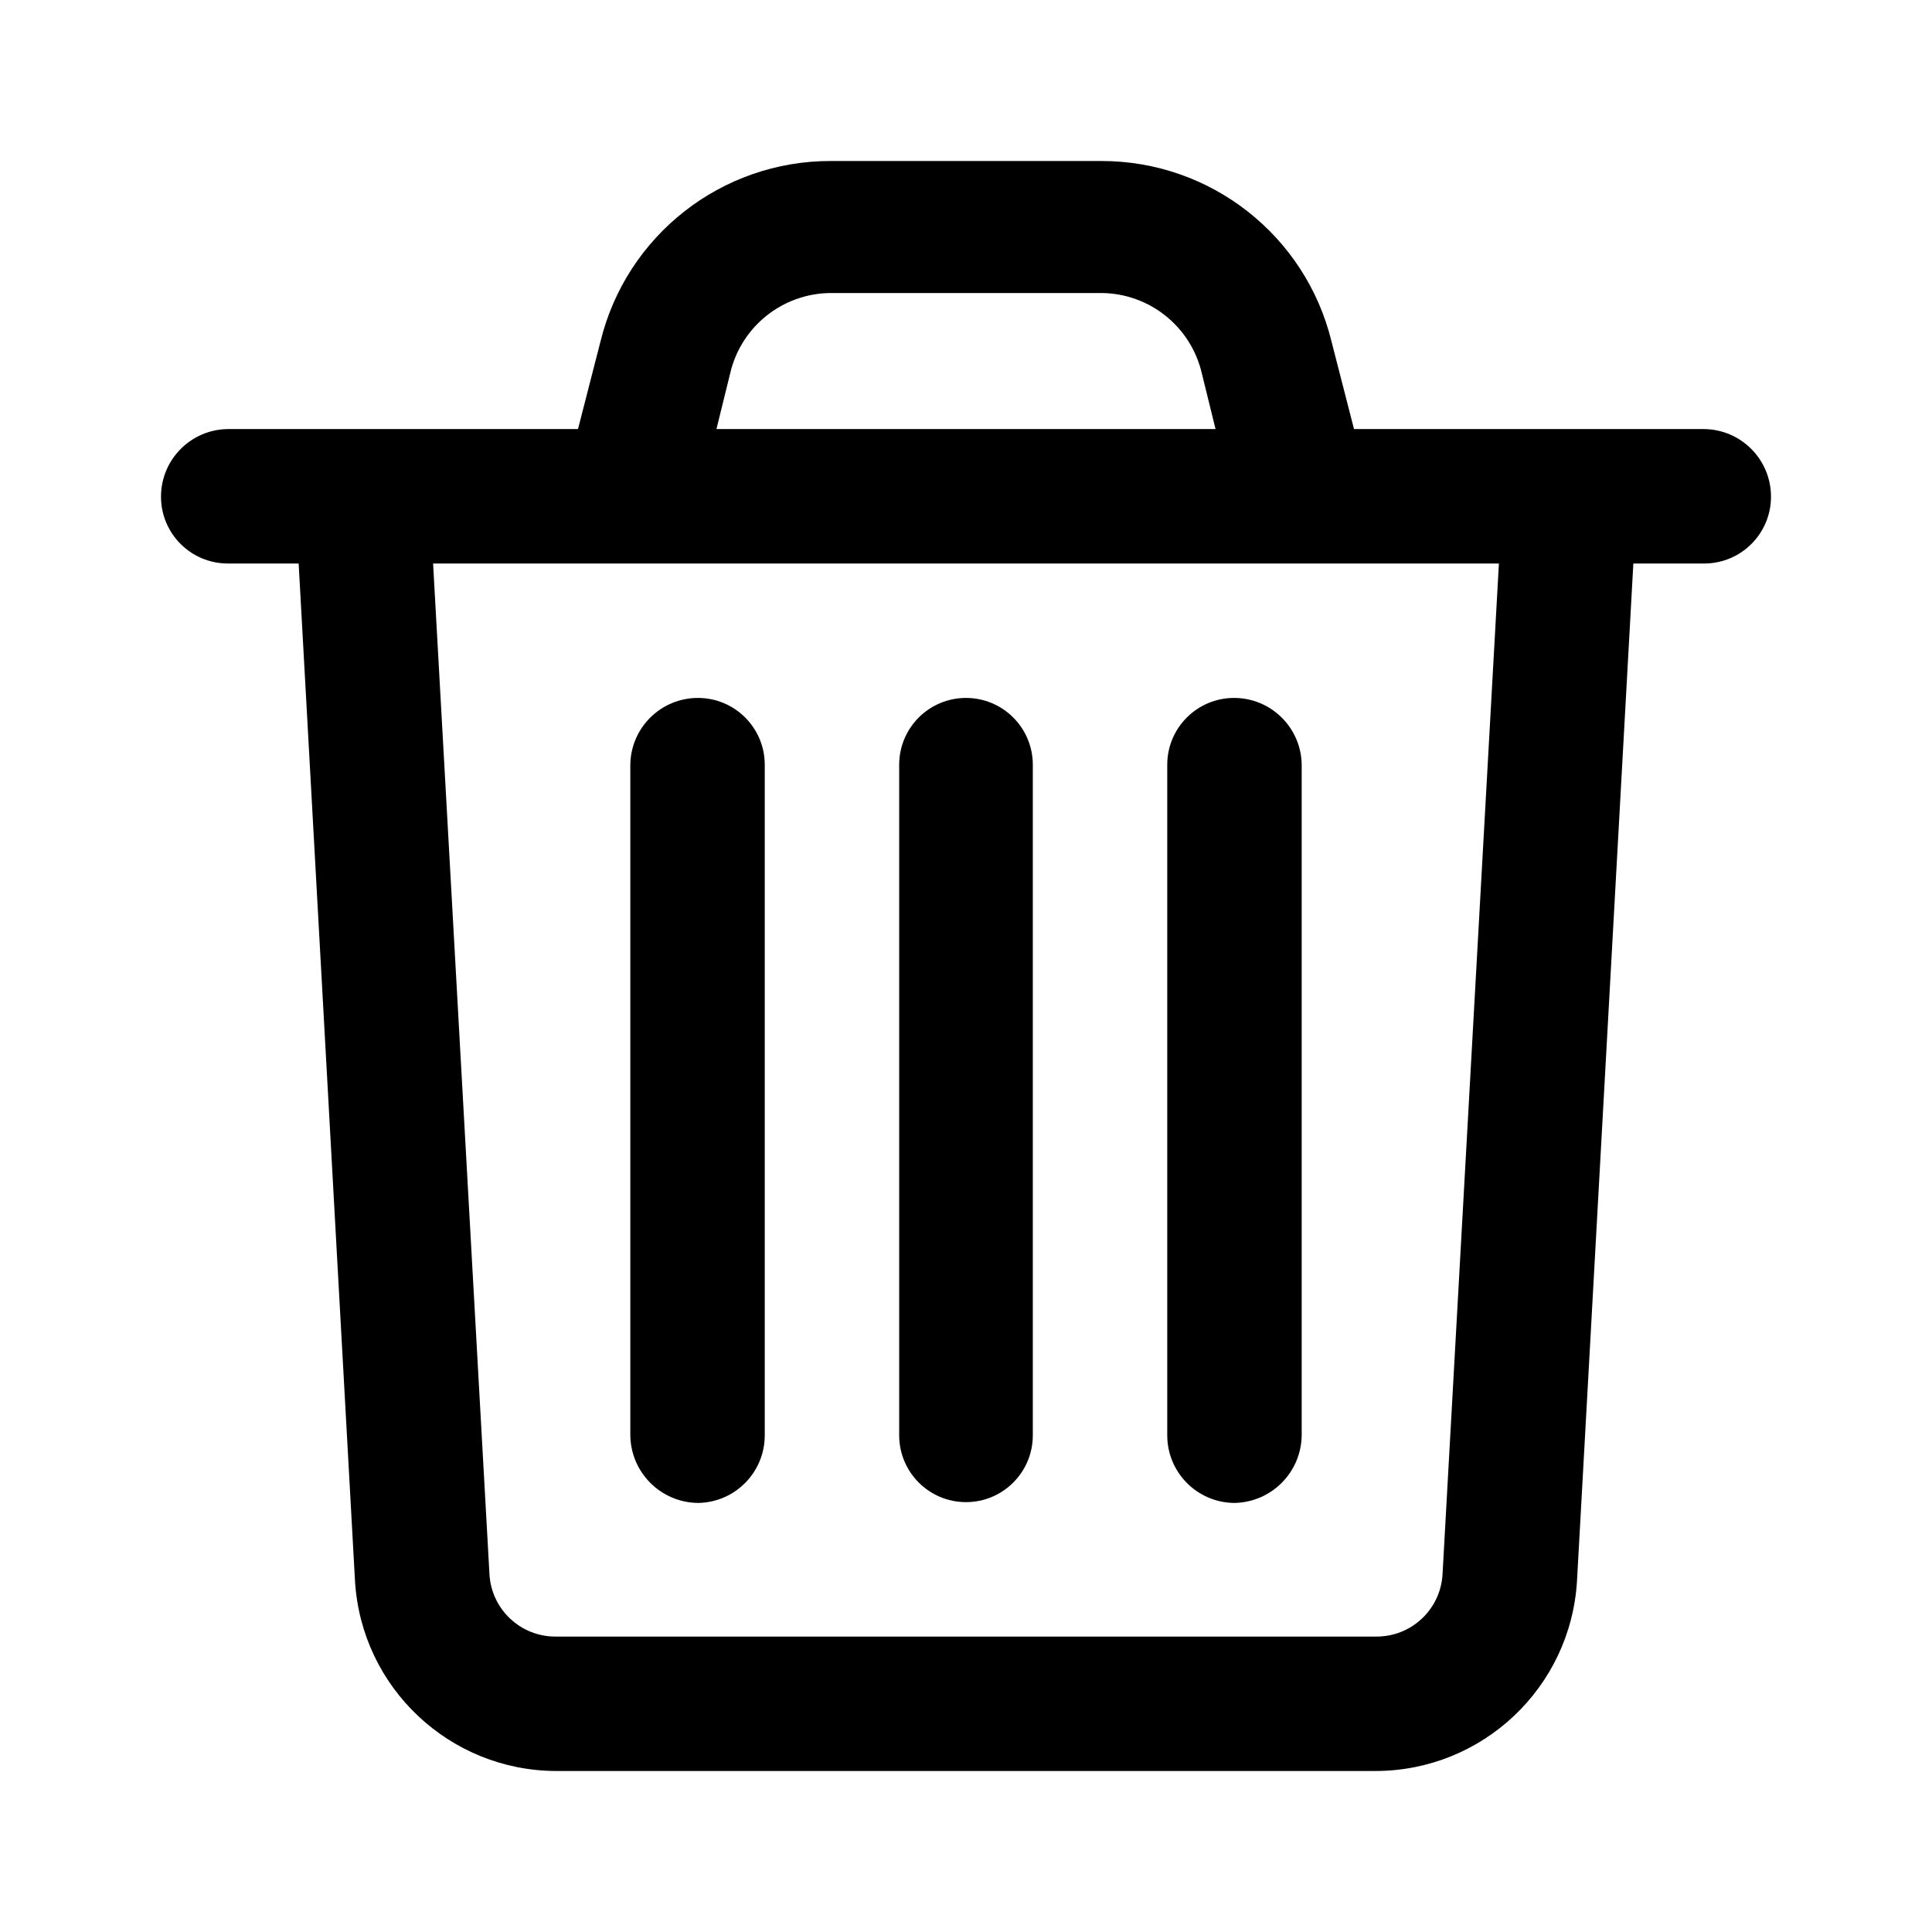
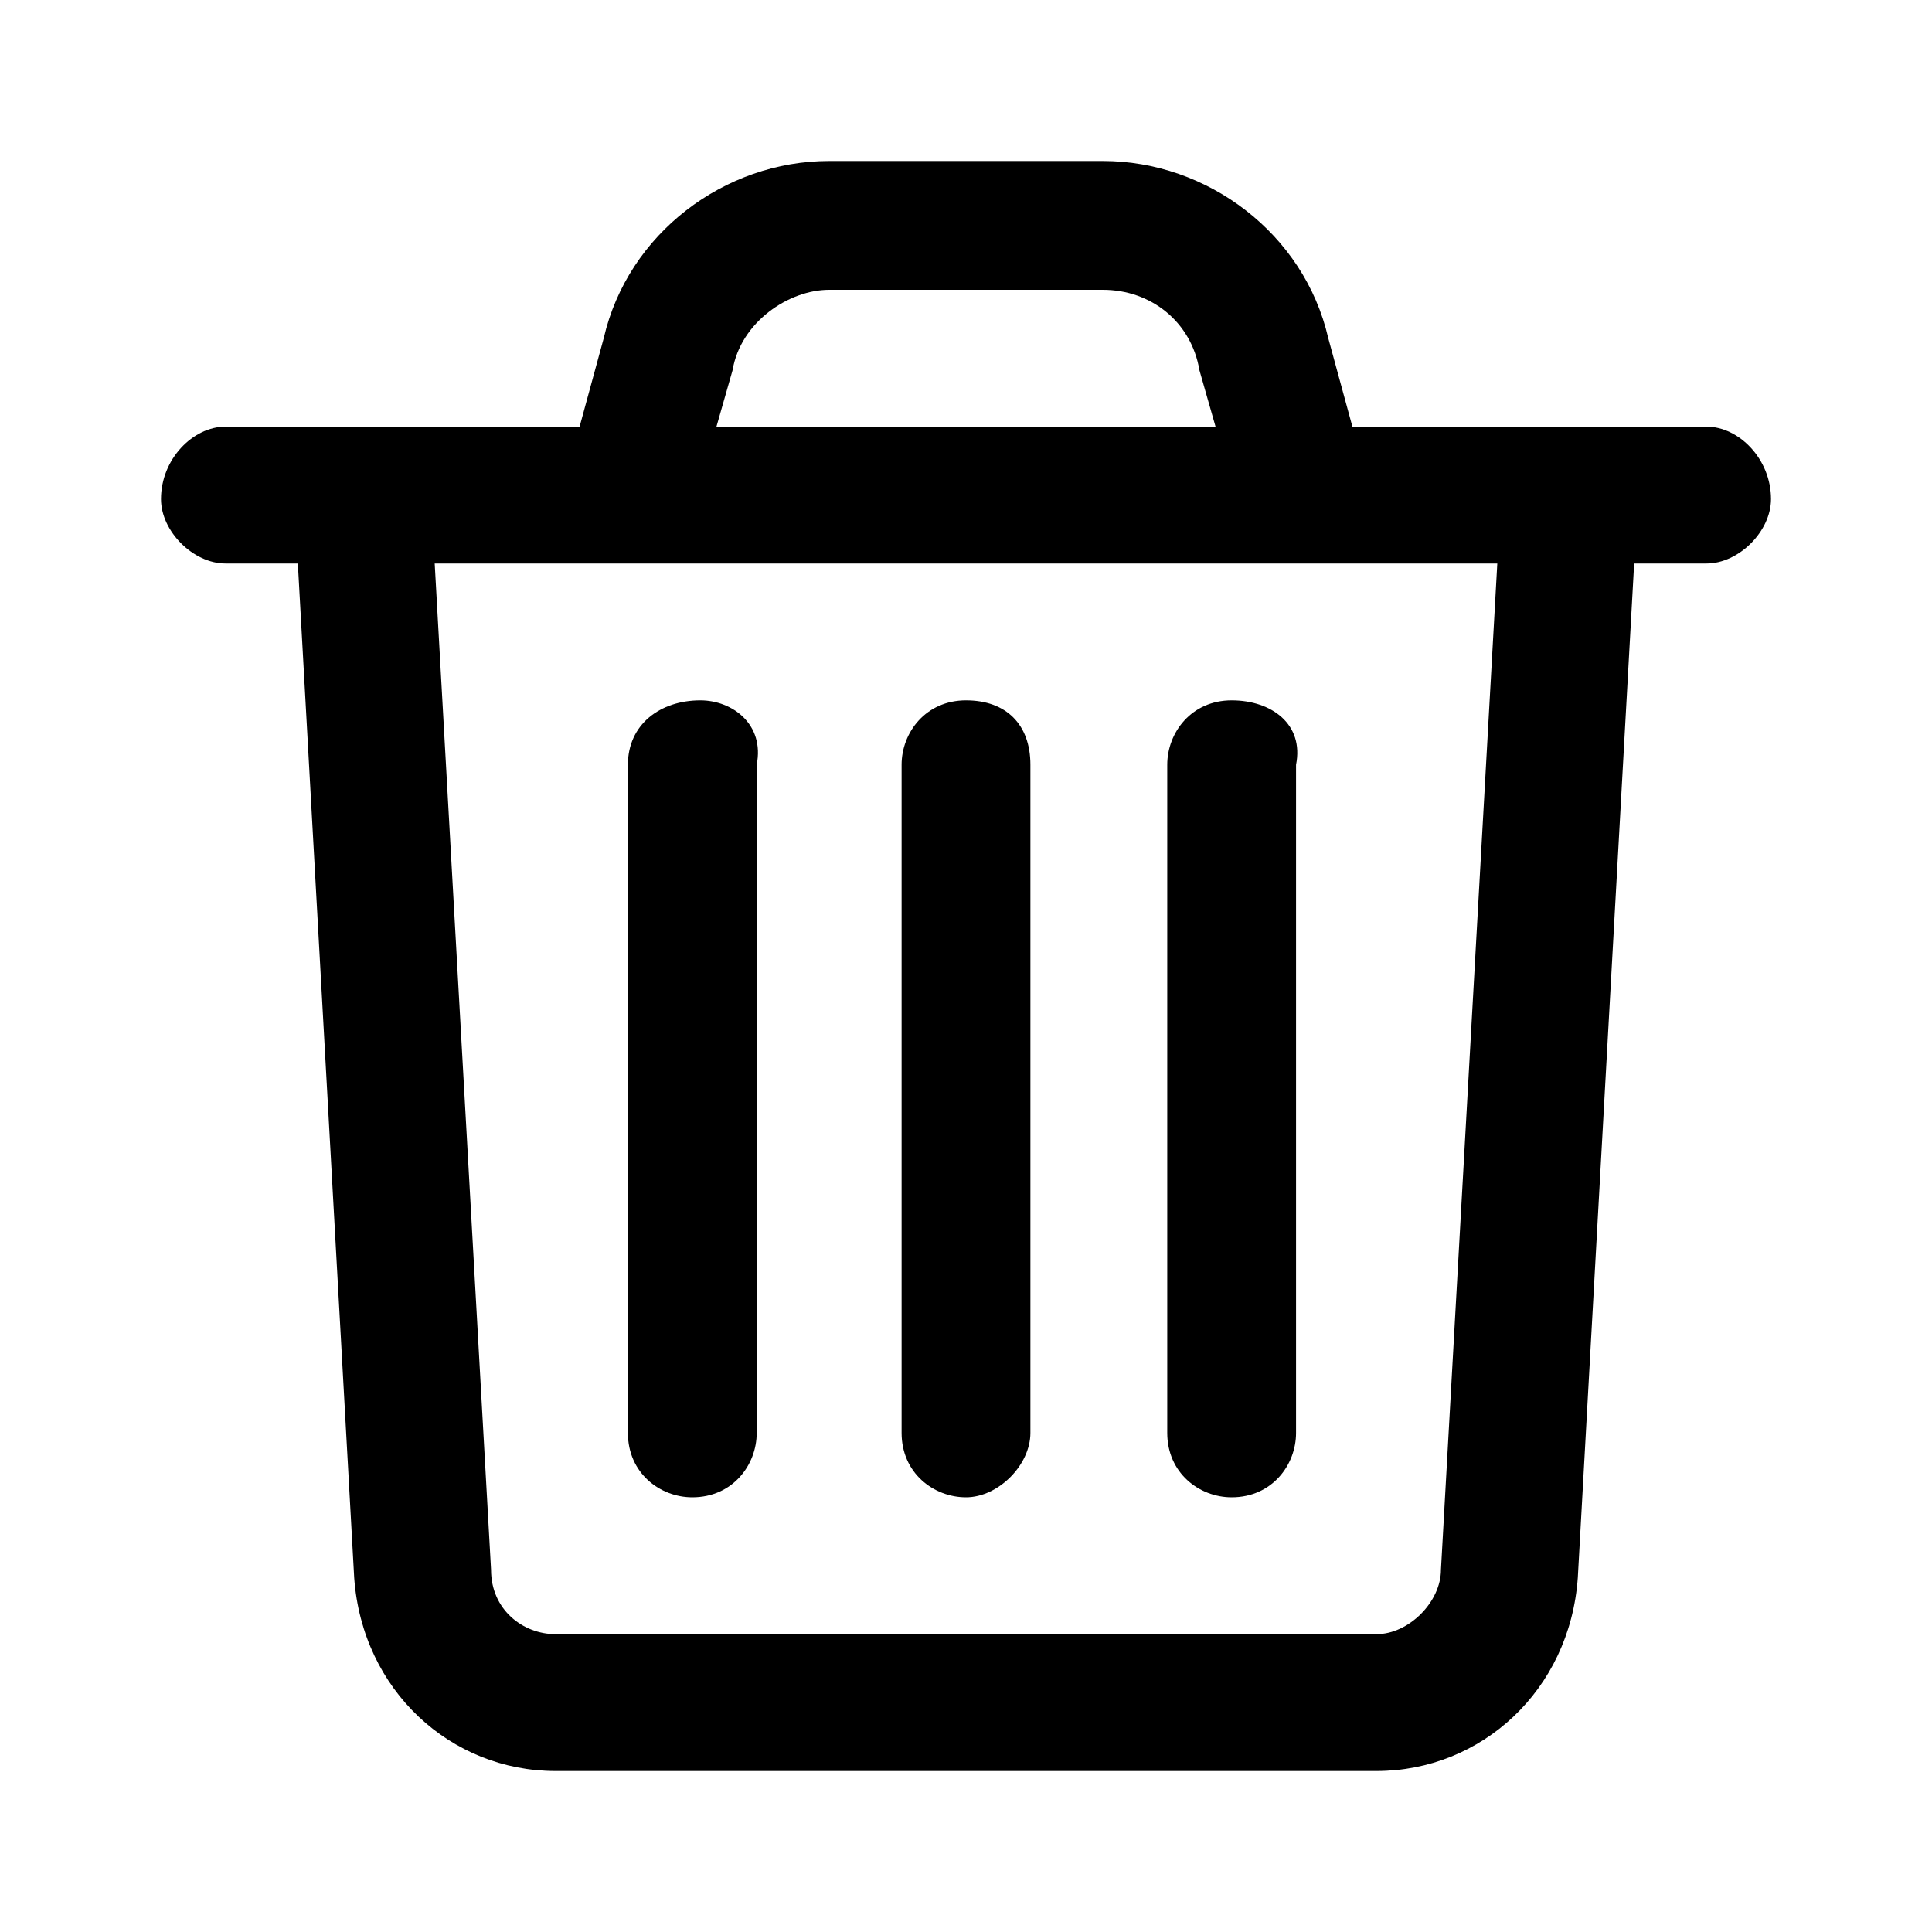
- <svg xmlns="http://www.w3.org/2000/svg" id="레이어_1" data-name="레이어 1" viewBox="0 0 24 24">
-   <path d="M21.17,5.33H16.82l-.28-1.09A2.94,2.94,0,0,0,13.68,2H10.32A2.94,2.94,0,0,0,7.46,4.24L7.18,5.33H2.83A.84.84,0,0,0,2,6.17.83.83,0,0,0,2.83,7h.88l.7,12.64A2.51,2.51,0,0,0,6.91,22H17.09a2.51,2.51,0,0,0,2.5-2.36L20.29,7h.88A.83.83,0,0,0,22,6.17.84.84,0,0,0,21.17,5.33ZM9.07,4.64a1.29,1.29,0,0,1,1.25-1h3.36a1.29,1.29,0,0,1,1.25,1l.17.69H8.9Zm8.85,14.91a.82.82,0,0,1-.83.78H6.91a.82.82,0,0,1-.83-.78L5.38,7H18.62Z" />
-   <path d="M8.67,8.67a.84.84,0,0,0-.84.83v8.33a.85.85,0,0,0,.84.84.84.84,0,0,0,.83-.84V9.5A.83.83,0,0,0,8.67,8.67Z" />
-   <path d="M12,8.67a.83.83,0,0,0-.83.83v8.33a.83.83,0,1,0,1.66,0V9.5A.83.83,0,0,0,12,8.67Z" />
-   <path d="M15.33,8.67a.83.83,0,0,0-.83.83v8.33a.84.84,0,0,0,.83.84.85.85,0,0,0,.84-.84V9.5A.84.84,0,0,0,15.33,8.67Z" />
+ <svg xmlns="http://www.w3.org/2000/svg" version="1.1" id="레이어_1" x="0px" y="0px" viewBox="0 0 24 24" style="enable-background:new 0 0 24 24;" xml:space="preserve">
+   <path d="M21.2,5.3h-4.4l-0.3-1.1C16.2,2.9,15,2,13.7,2h-3.4C9,2,7.8,2.9,7.5,4.2L7.2,5.3H2.8C2.4,5.3,2,5.7,2,6.2C2,6.6,2.4,7,2.8,7  h0.9l0.7,12.6C4.5,21,5.6,22,6.9,22h10.2c1.3,0,2.4-1,2.5-2.4L20.3,7h0.9C21.6,7,22,6.6,22,6.2C22,5.7,21.6,5.3,21.2,5.3z M9.1,4.6  c0.1-0.6,0.7-1,1.2-1h3.4c0.6,0,1.1,0.4,1.2,1l0.2,0.7H8.9L9.1,4.6z M17.9,19.5c0,0.4-0.4,0.8-0.8,0.8H6.9c-0.4,0-0.8-0.3-0.8-0.8  L5.4,7h13.2L17.9,19.5z" />
+   <path d="M8.7,8.7C8.2,8.7,7.8,9,7.8,9.5v8.3c0,0.5,0.4,0.8,0.8,0.8c0.5,0,0.8-0.4,0.8-0.8V9.5C9.5,9,9.1,8.7,8.7,8.7z" />
+   <path d="M12,8.7c-0.5,0-0.8,0.4-0.8,0.8v8.3c0,0.5,0.4,0.8,0.8,0.8s0.8-0.4,0.8-0.8c0,0,0,0,0,0V9.5C12.8,9,12.5,8.7,12,8.7z" />
+   <path d="M15.3,8.7c-0.5,0-0.8,0.4-0.8,0.8v8.3c0,0.5,0.4,0.8,0.8,0.8c0.5,0,0.8-0.4,0.8-0.8V9.5C16.2,9,15.8,8.7,15.3,8.7z" />
</svg>
